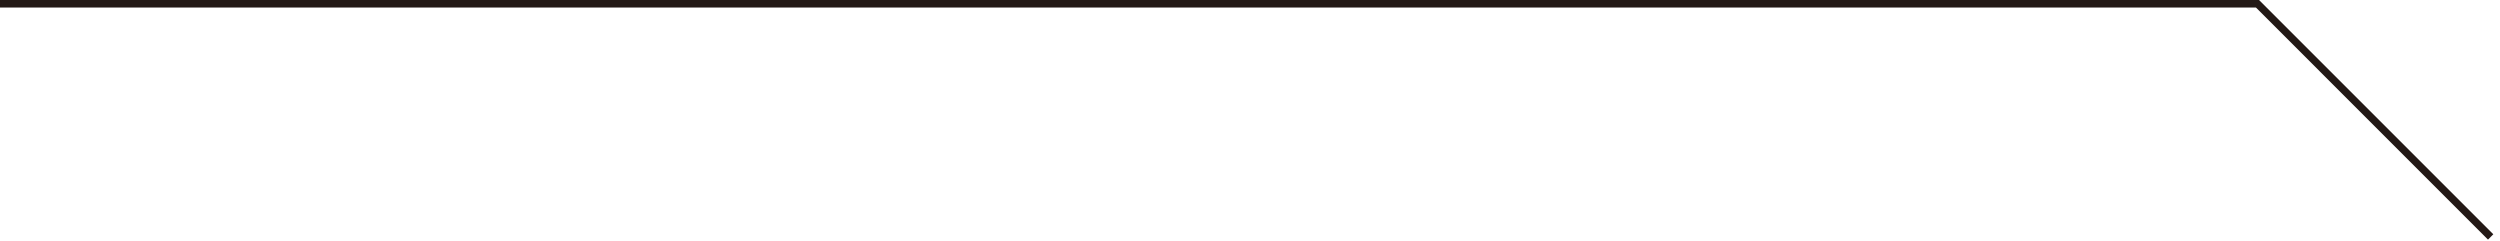
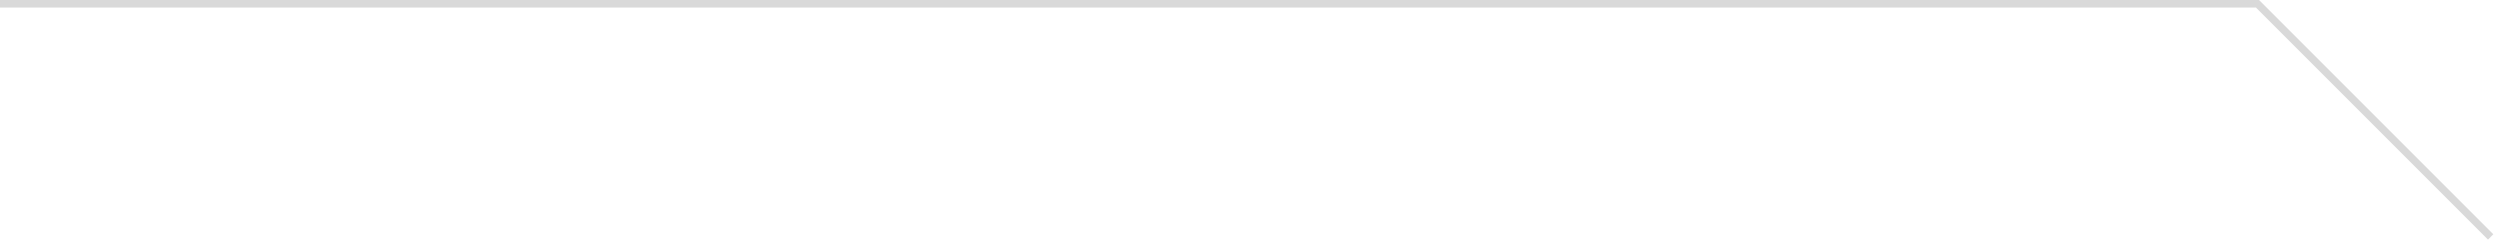
<svg xmlns="http://www.w3.org/2000/svg" width="332px" height="32px" viewBox="0 0 332 32" version="1.1">
  <defs />
  <g id="Page-1" stroke="none" stroke-width="1" fill="none" fill-rule="evenodd">
-     <g id="Artboard-2" transform="translate(-595, -363)" fill="#231916">
+     <g id="Artboard-2" transform="translate(-595, -363)" fill="rgba(191,191,191,0.6)">
      <g id="Page-1" transform="translate(592, 312)">
        <path d="M34.113,51 L34.113,51 L334.113,51 L334.113,52 L34.525,52 L3.707,82.82 L3,82.112 L34.113,51 Z" id="Combined-Shape-Copy" transform="translate(168.5565, 66.91005) scale(-1, 1) translate(-168.5565, -66.91005) " />
      </g>
    </g>
  </g>
</svg>
